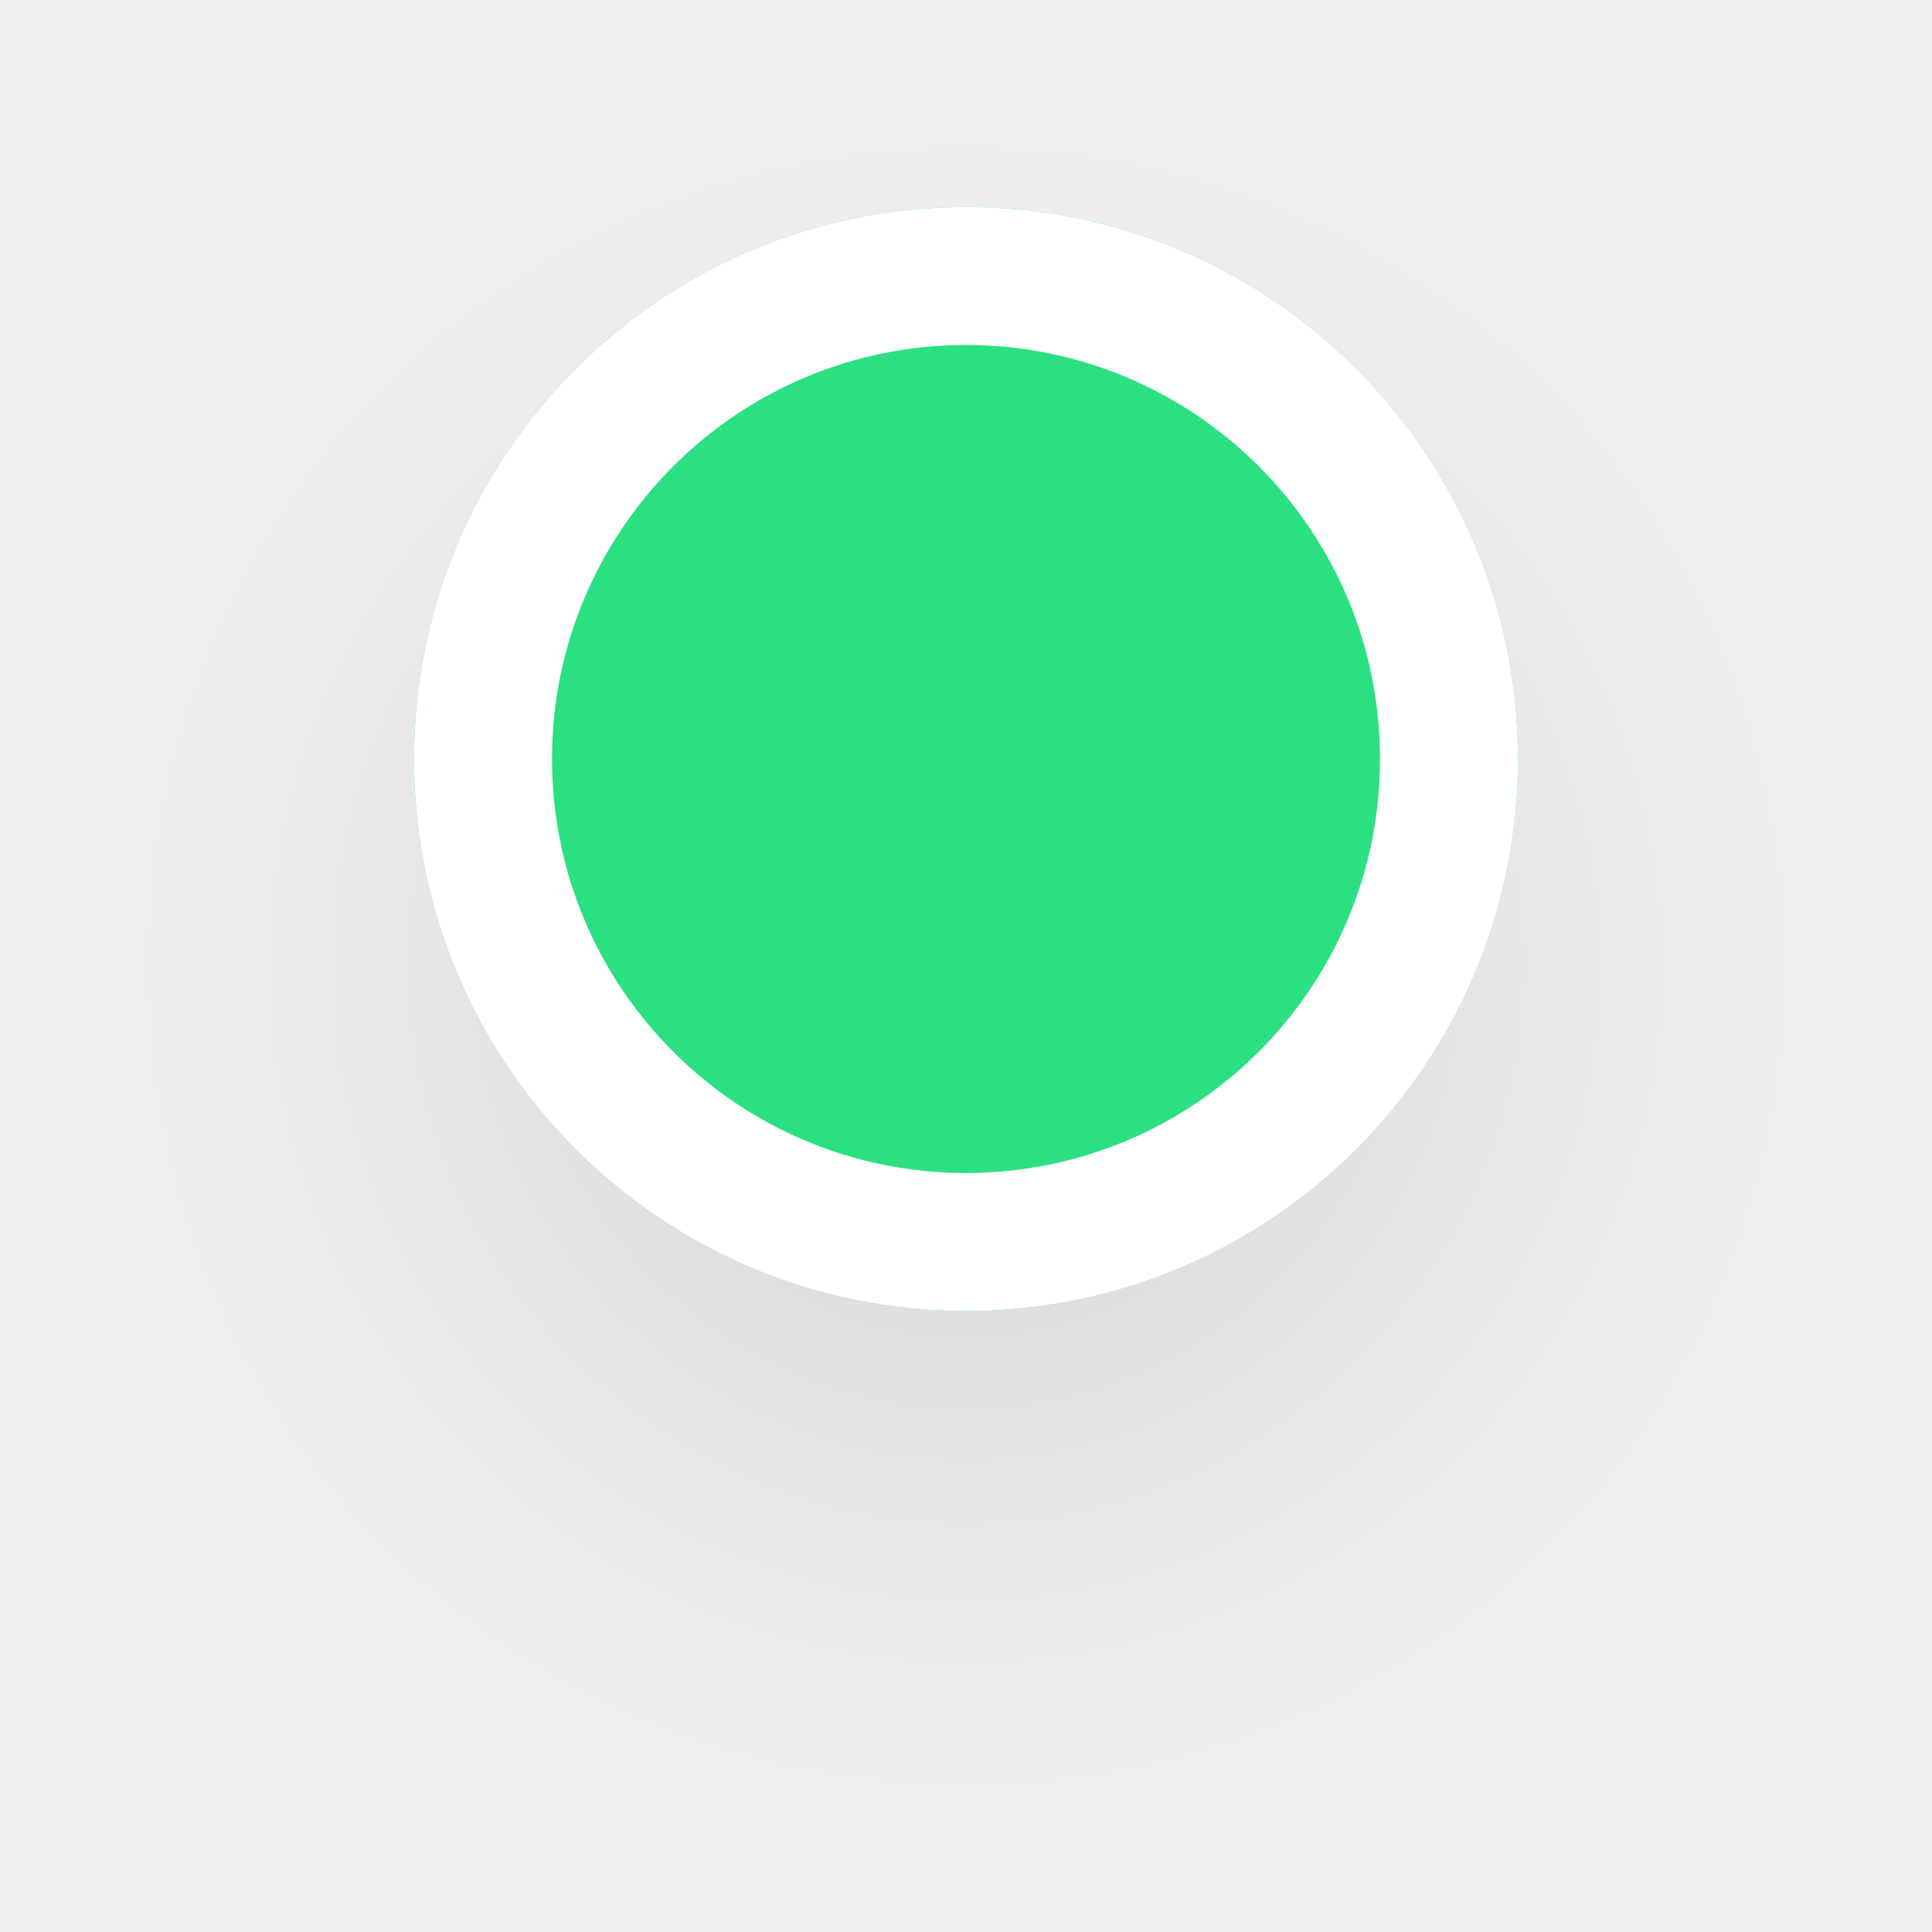
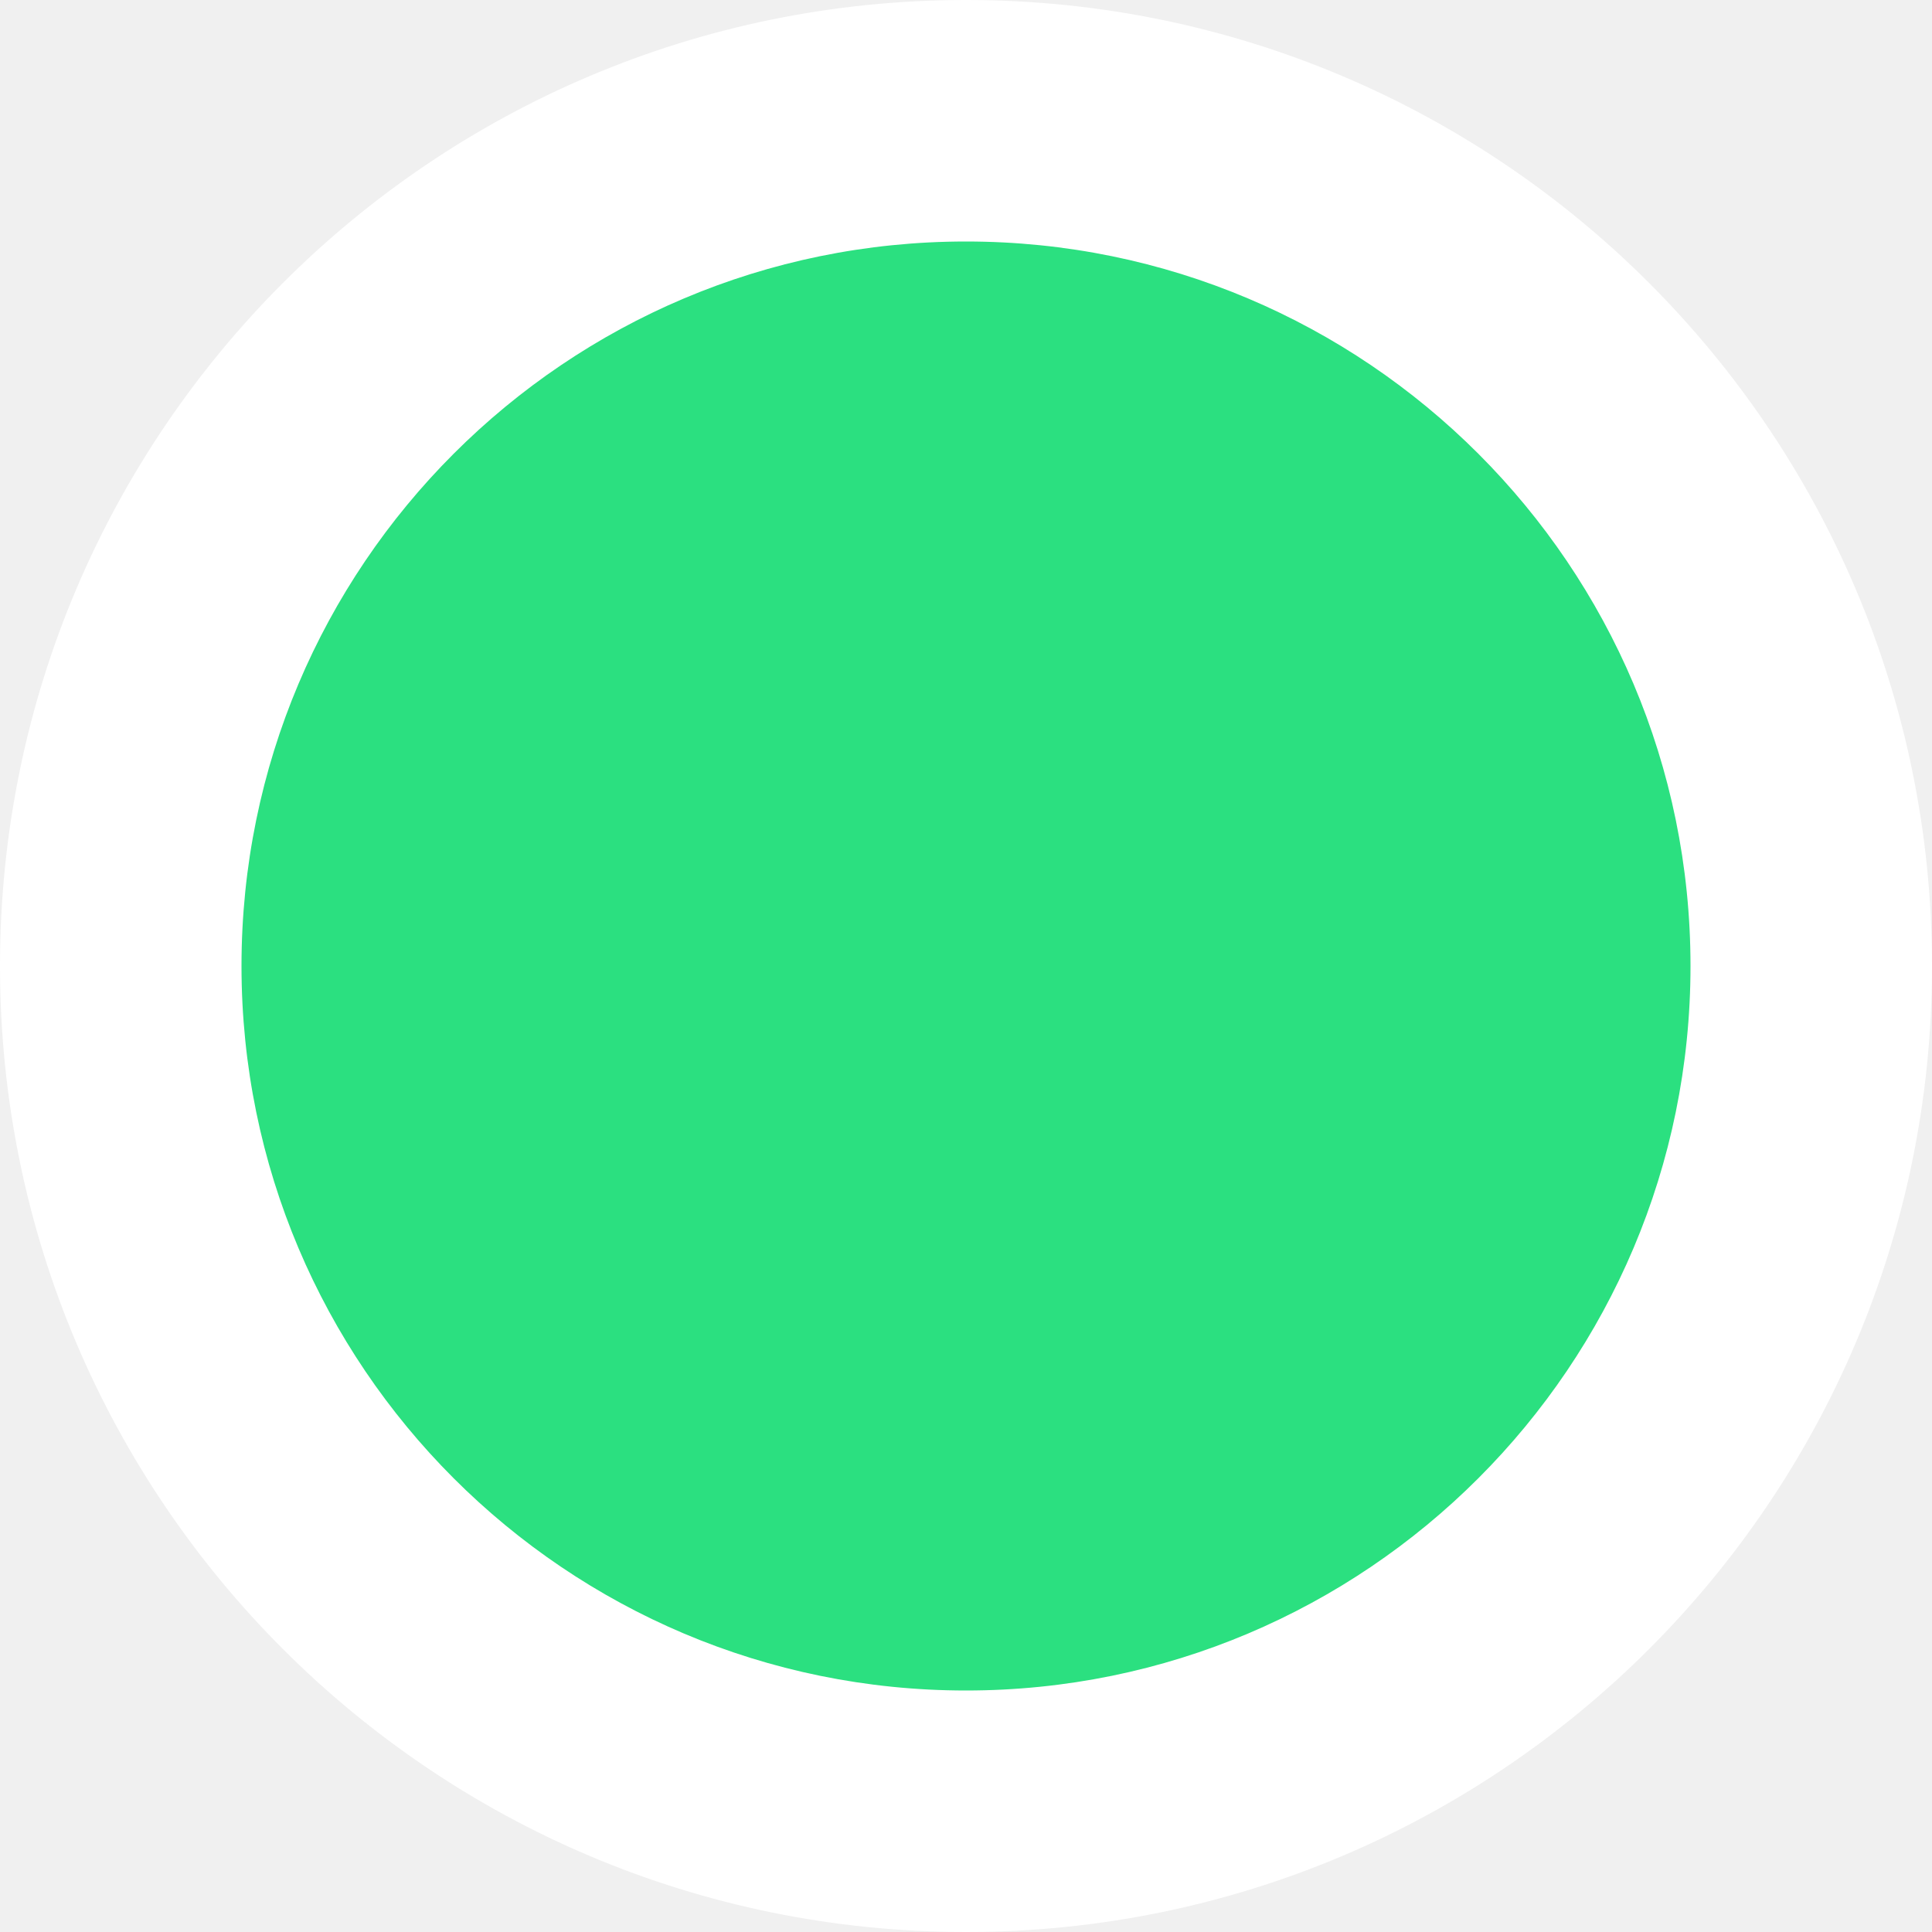
- <svg xmlns="http://www.w3.org/2000/svg" width="28" height="28" fill="none">
-   <g filter="url(#a)">
-     <circle cx="14" cy="11" r="8" fill="#2BE080" />
-   </g>
-   <path fill-rule="evenodd" clip-rule="evenodd" d="M14 17a6 6 0 1 0 0-12 6 6 0 0 0 0 12Zm0 2a8 8 0 1 0 0-16 8 8 0 0 0 0 16Z" fill="#fff" />
-   <defs>
-     <filter id="a" x="0" y="0" width="28" height="28" filterUnits="userSpaceOnUse" color-interpolation-filters="sRGB">
-       <feFlood flood-opacity="0" result="BackgroundImageFix" />
-       <feColorMatrix in="SourceAlpha" values="0 0 0 0 0 0 0 0 0 0 0 0 0 0 0 0 0 0 127 0" result="hardAlpha" />
-       <feOffset dy="3" />
-       <feGaussianBlur stdDeviation="3" />
-       <feColorMatrix values="0 0 0 0 0 0 0 0 0 0 0 0 0 0 0 0 0 0 0.09 0" />
-       <feBlend in2="BackgroundImageFix" result="effect1_dropShadow_10356_11936" />
-       <feBlend in="SourceGraphic" in2="effect1_dropShadow_10356_11936" result="shape" />
-     </filter>
-   </defs>
+ <svg xmlns="http://www.w3.org/2000/svg" width="16" height="16" fill="none">
+   <circle cx="8" cy="8" r="7" fill="#2BE080" />
+   <path fill-rule="evenodd" clip-rule="evenodd" d="M8 14A6 6 0 1 0 8 2a6 6 0 0 0 0 12Zm0 2A8 8 0 1 0 8 0a8 8 0 0 0 0 16Z" fill="#fff" />
</svg>
